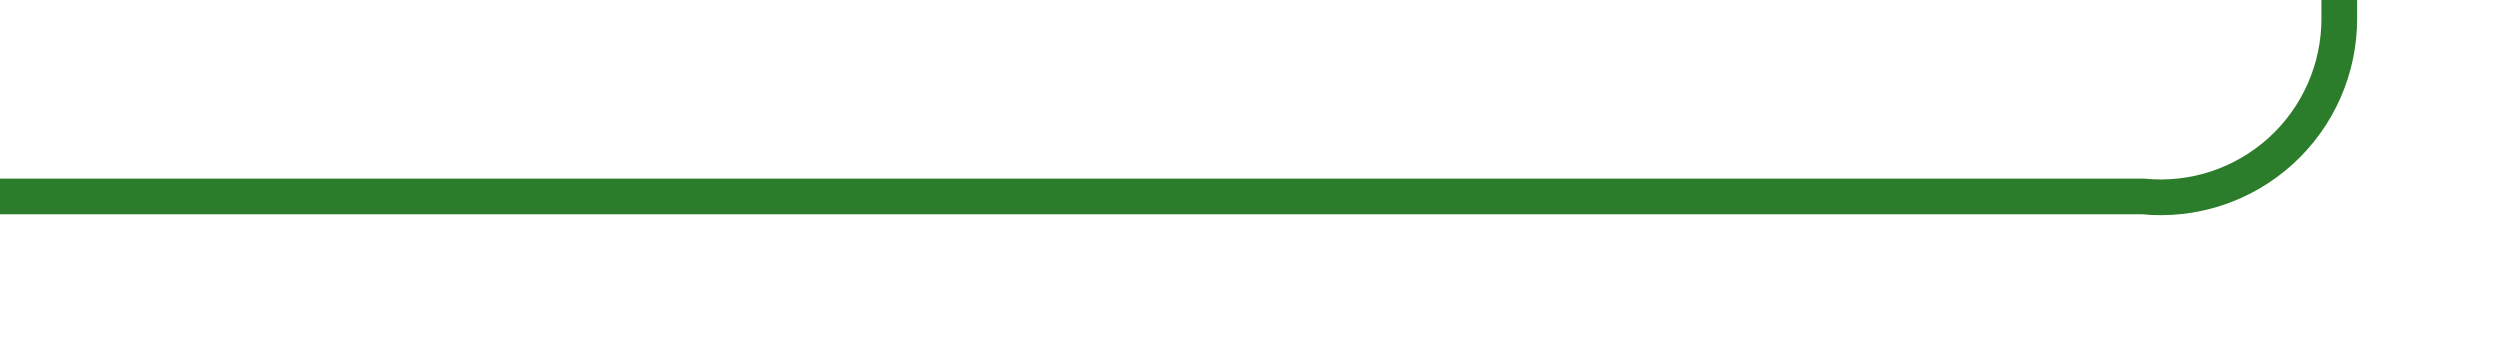
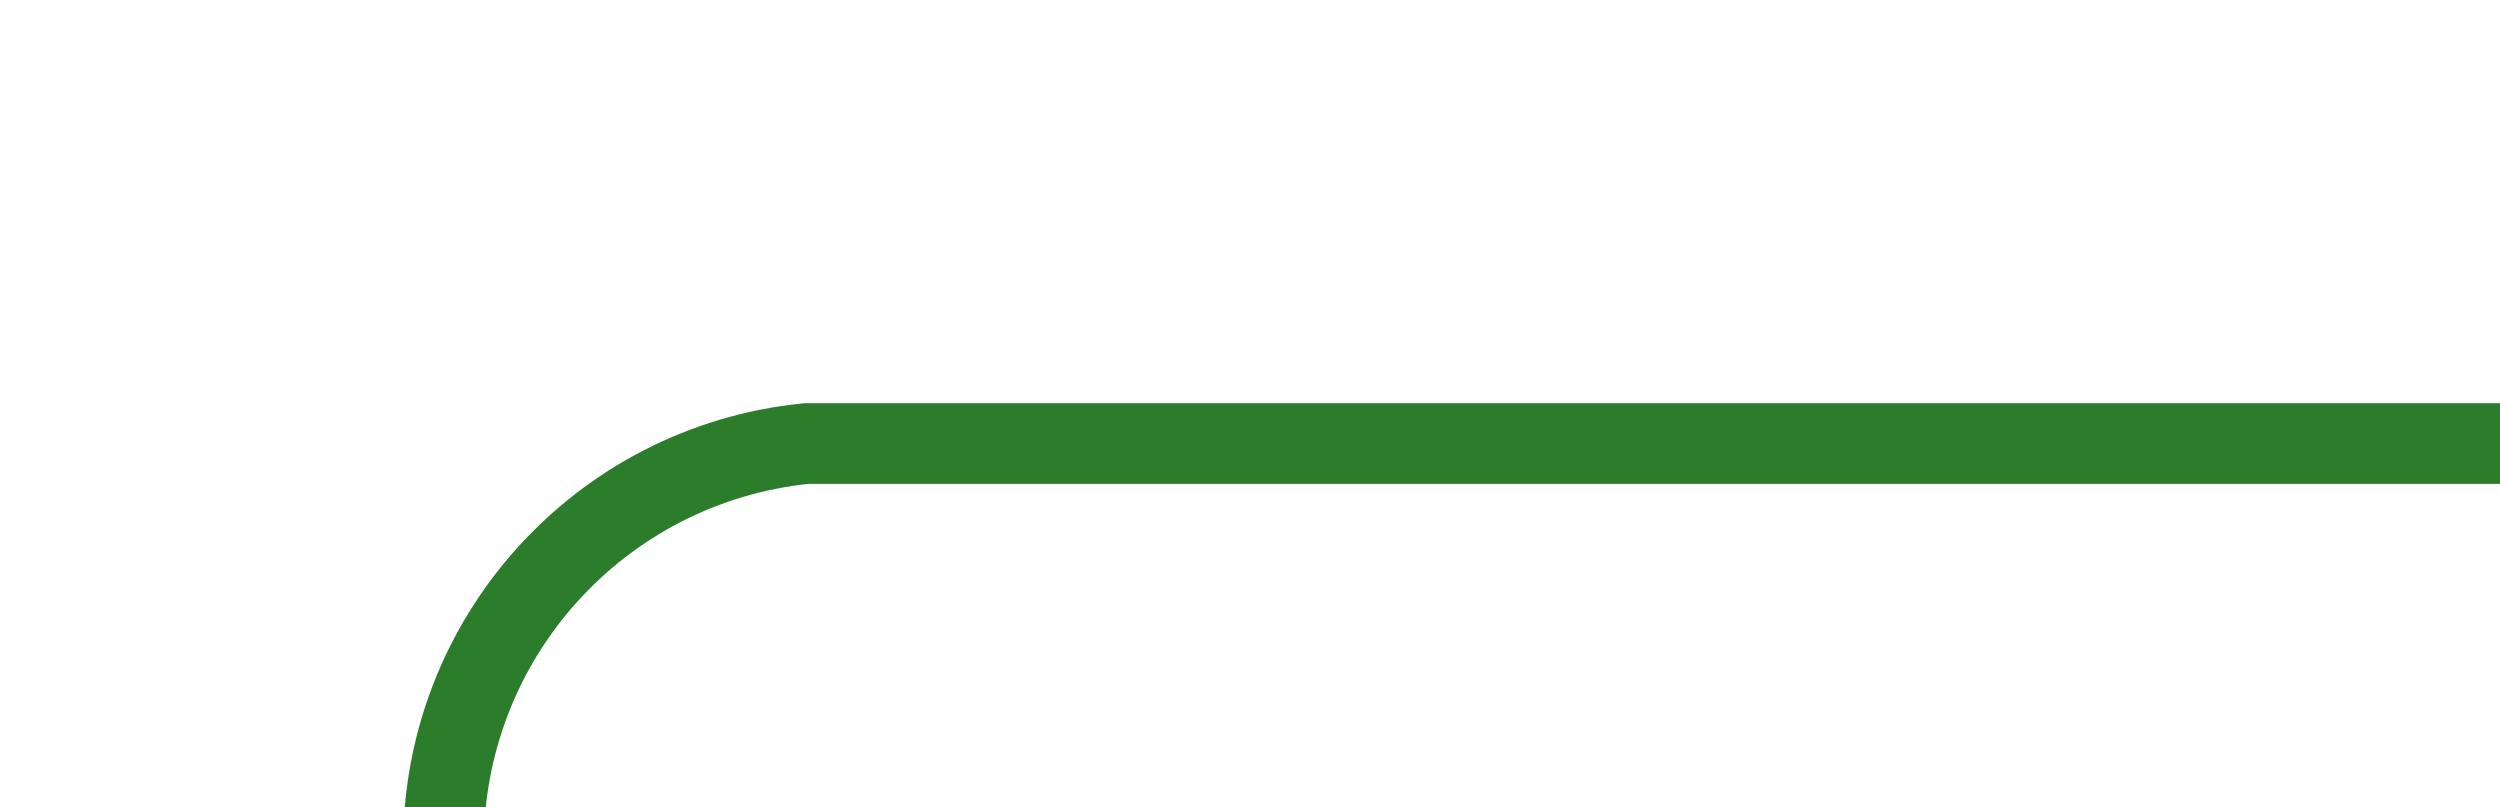
- <svg xmlns="http://www.w3.org/2000/svg" version="1.1" width="70px" height="10px" preserveAspectRatio="xMinYMid meet" viewBox="663 462  70 8">
-   <path d="M 663 466.5  L 723 466.5  A 5 5 0 0 0 728.5 461.5 L 728.5 346  A 5 5 0 0 1 733.5 341.5 L 747 341.5  " stroke-width="1" stroke="#2b7d2b" fill="none" />
+ <svg xmlns="http://www.w3.org/2000/svg" version="1.1" width="31px" height="10px" preserveAspectRatio="xMinYMid meet" viewBox="716 123  31 8">
+   <path d="M 747 127.5  L 726 127.5  A 5 5 0 0 0 721.5 132.5 L 721.5 208  A 5 5 0 0 1 716.5 213.5 L 659 213.5  " stroke-width="1" stroke="#2b7d2b" fill="none" />
</svg>
